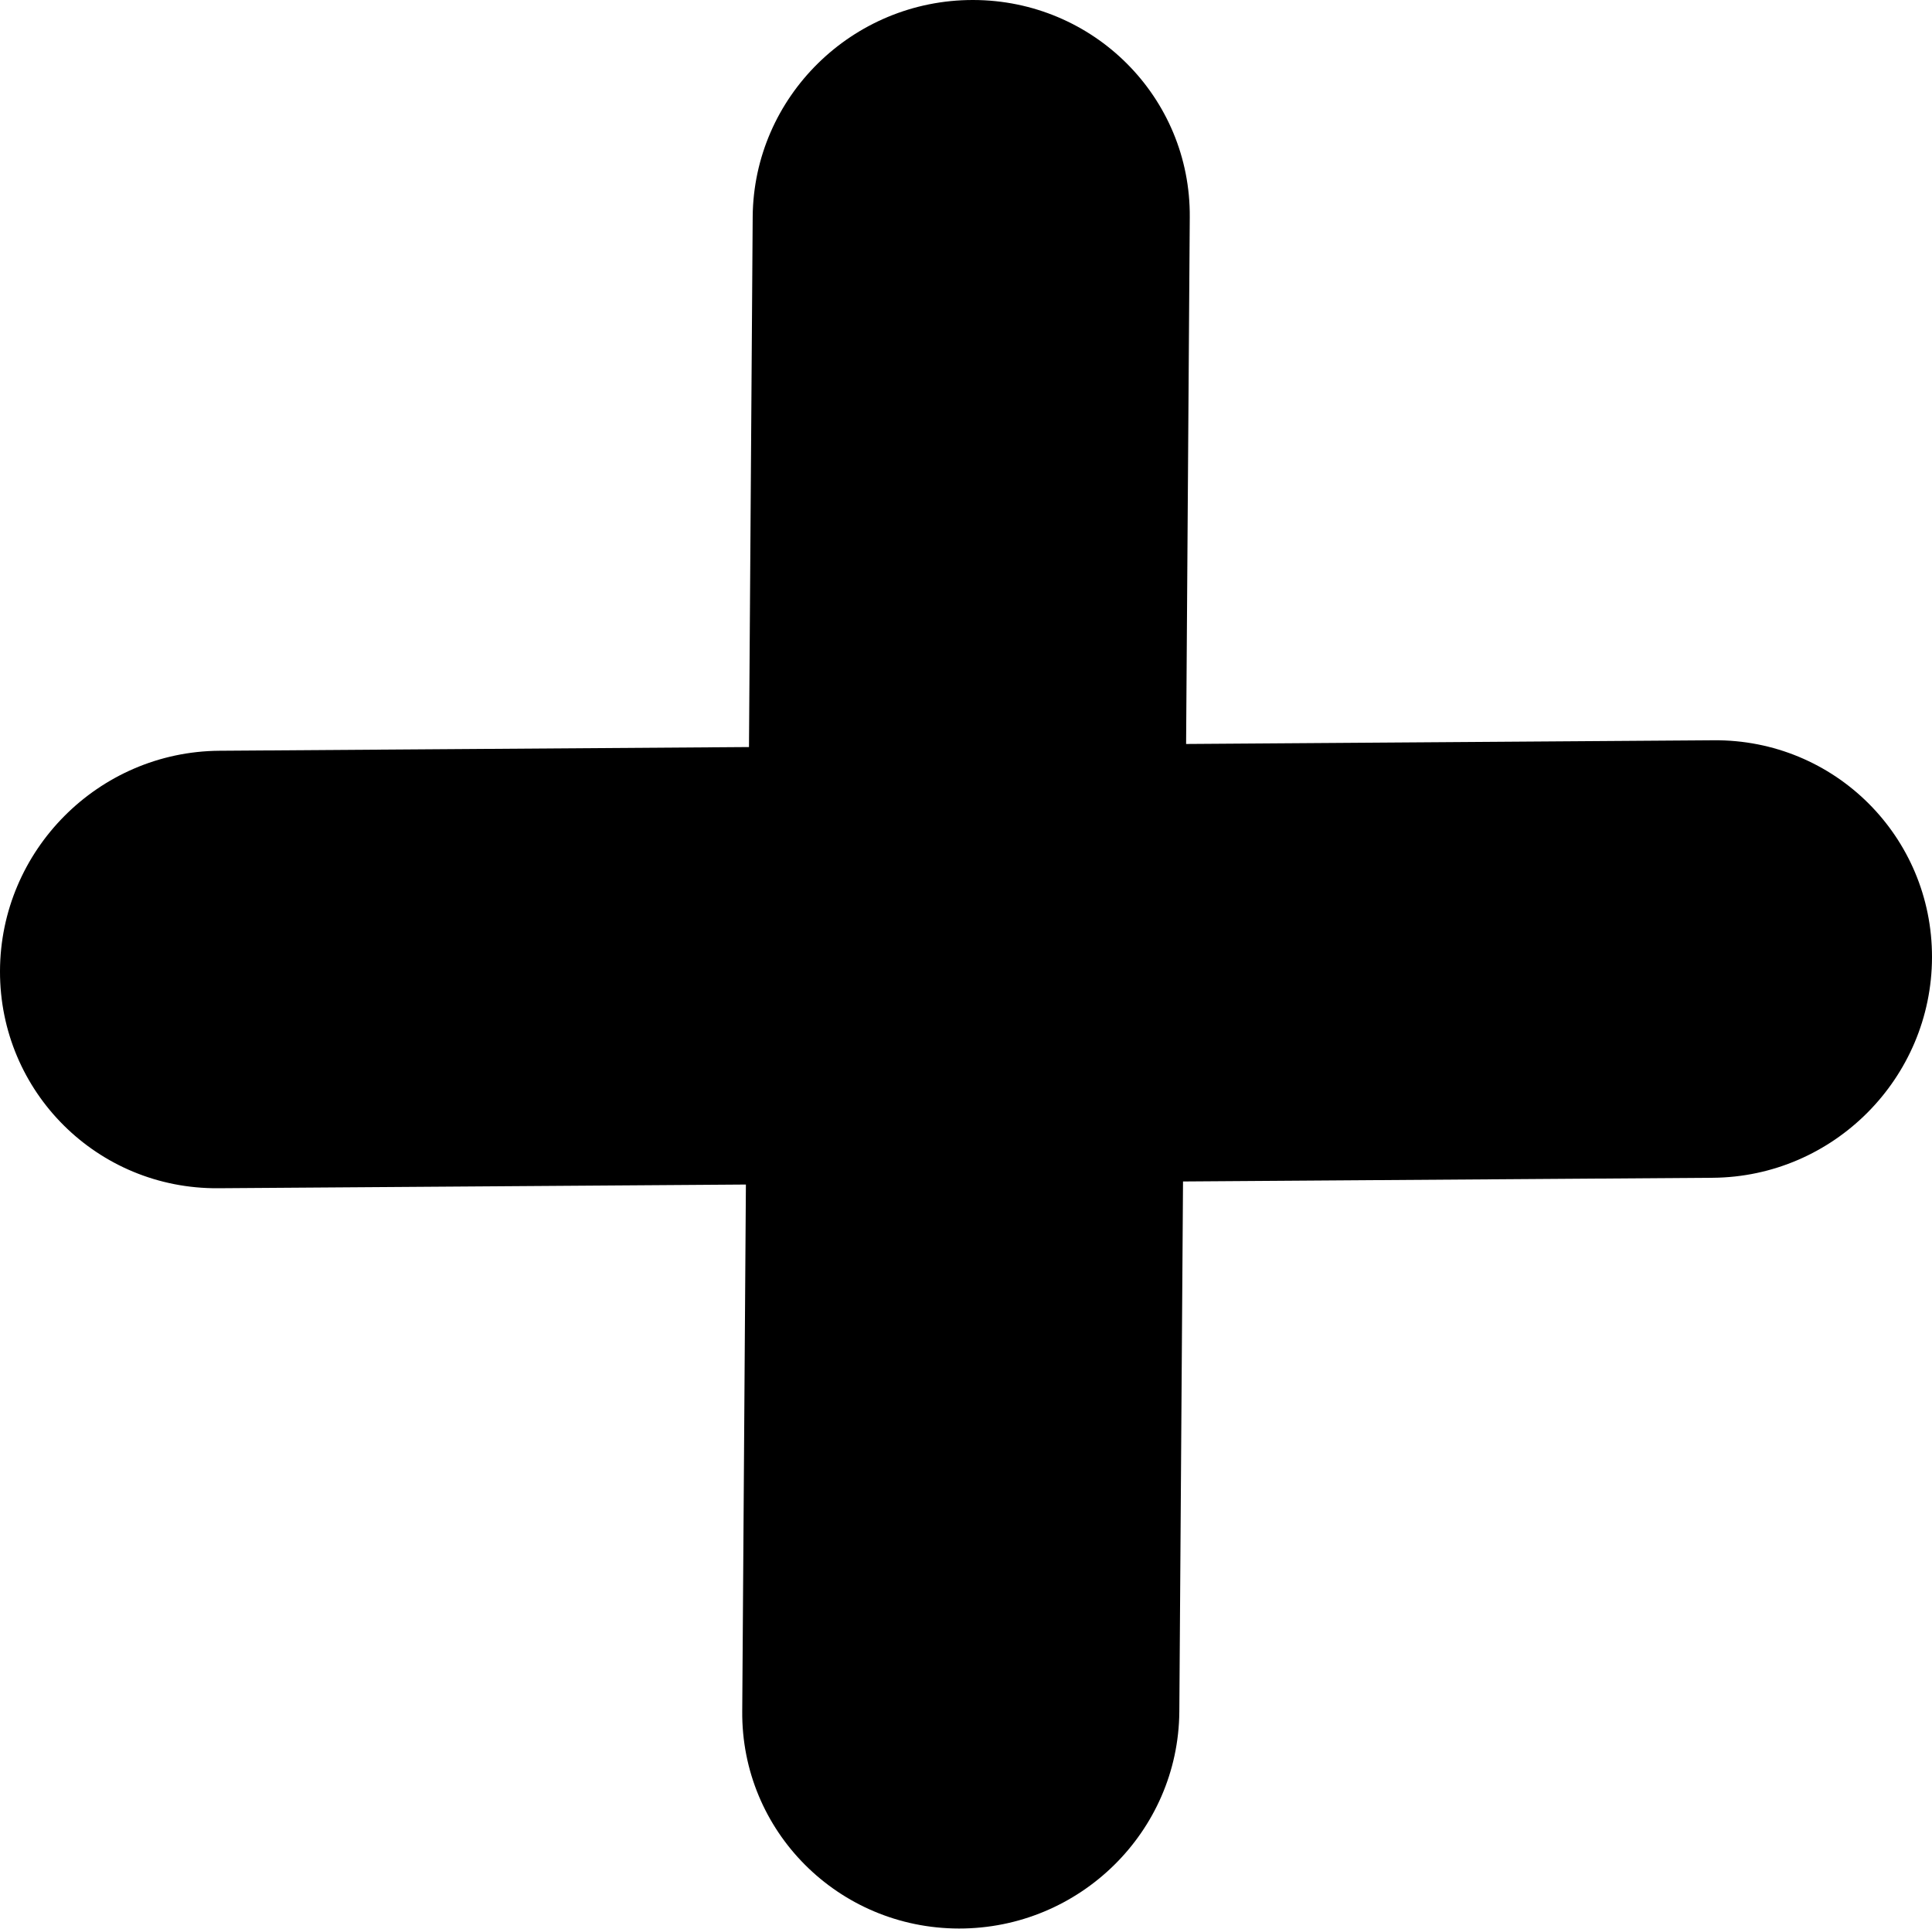
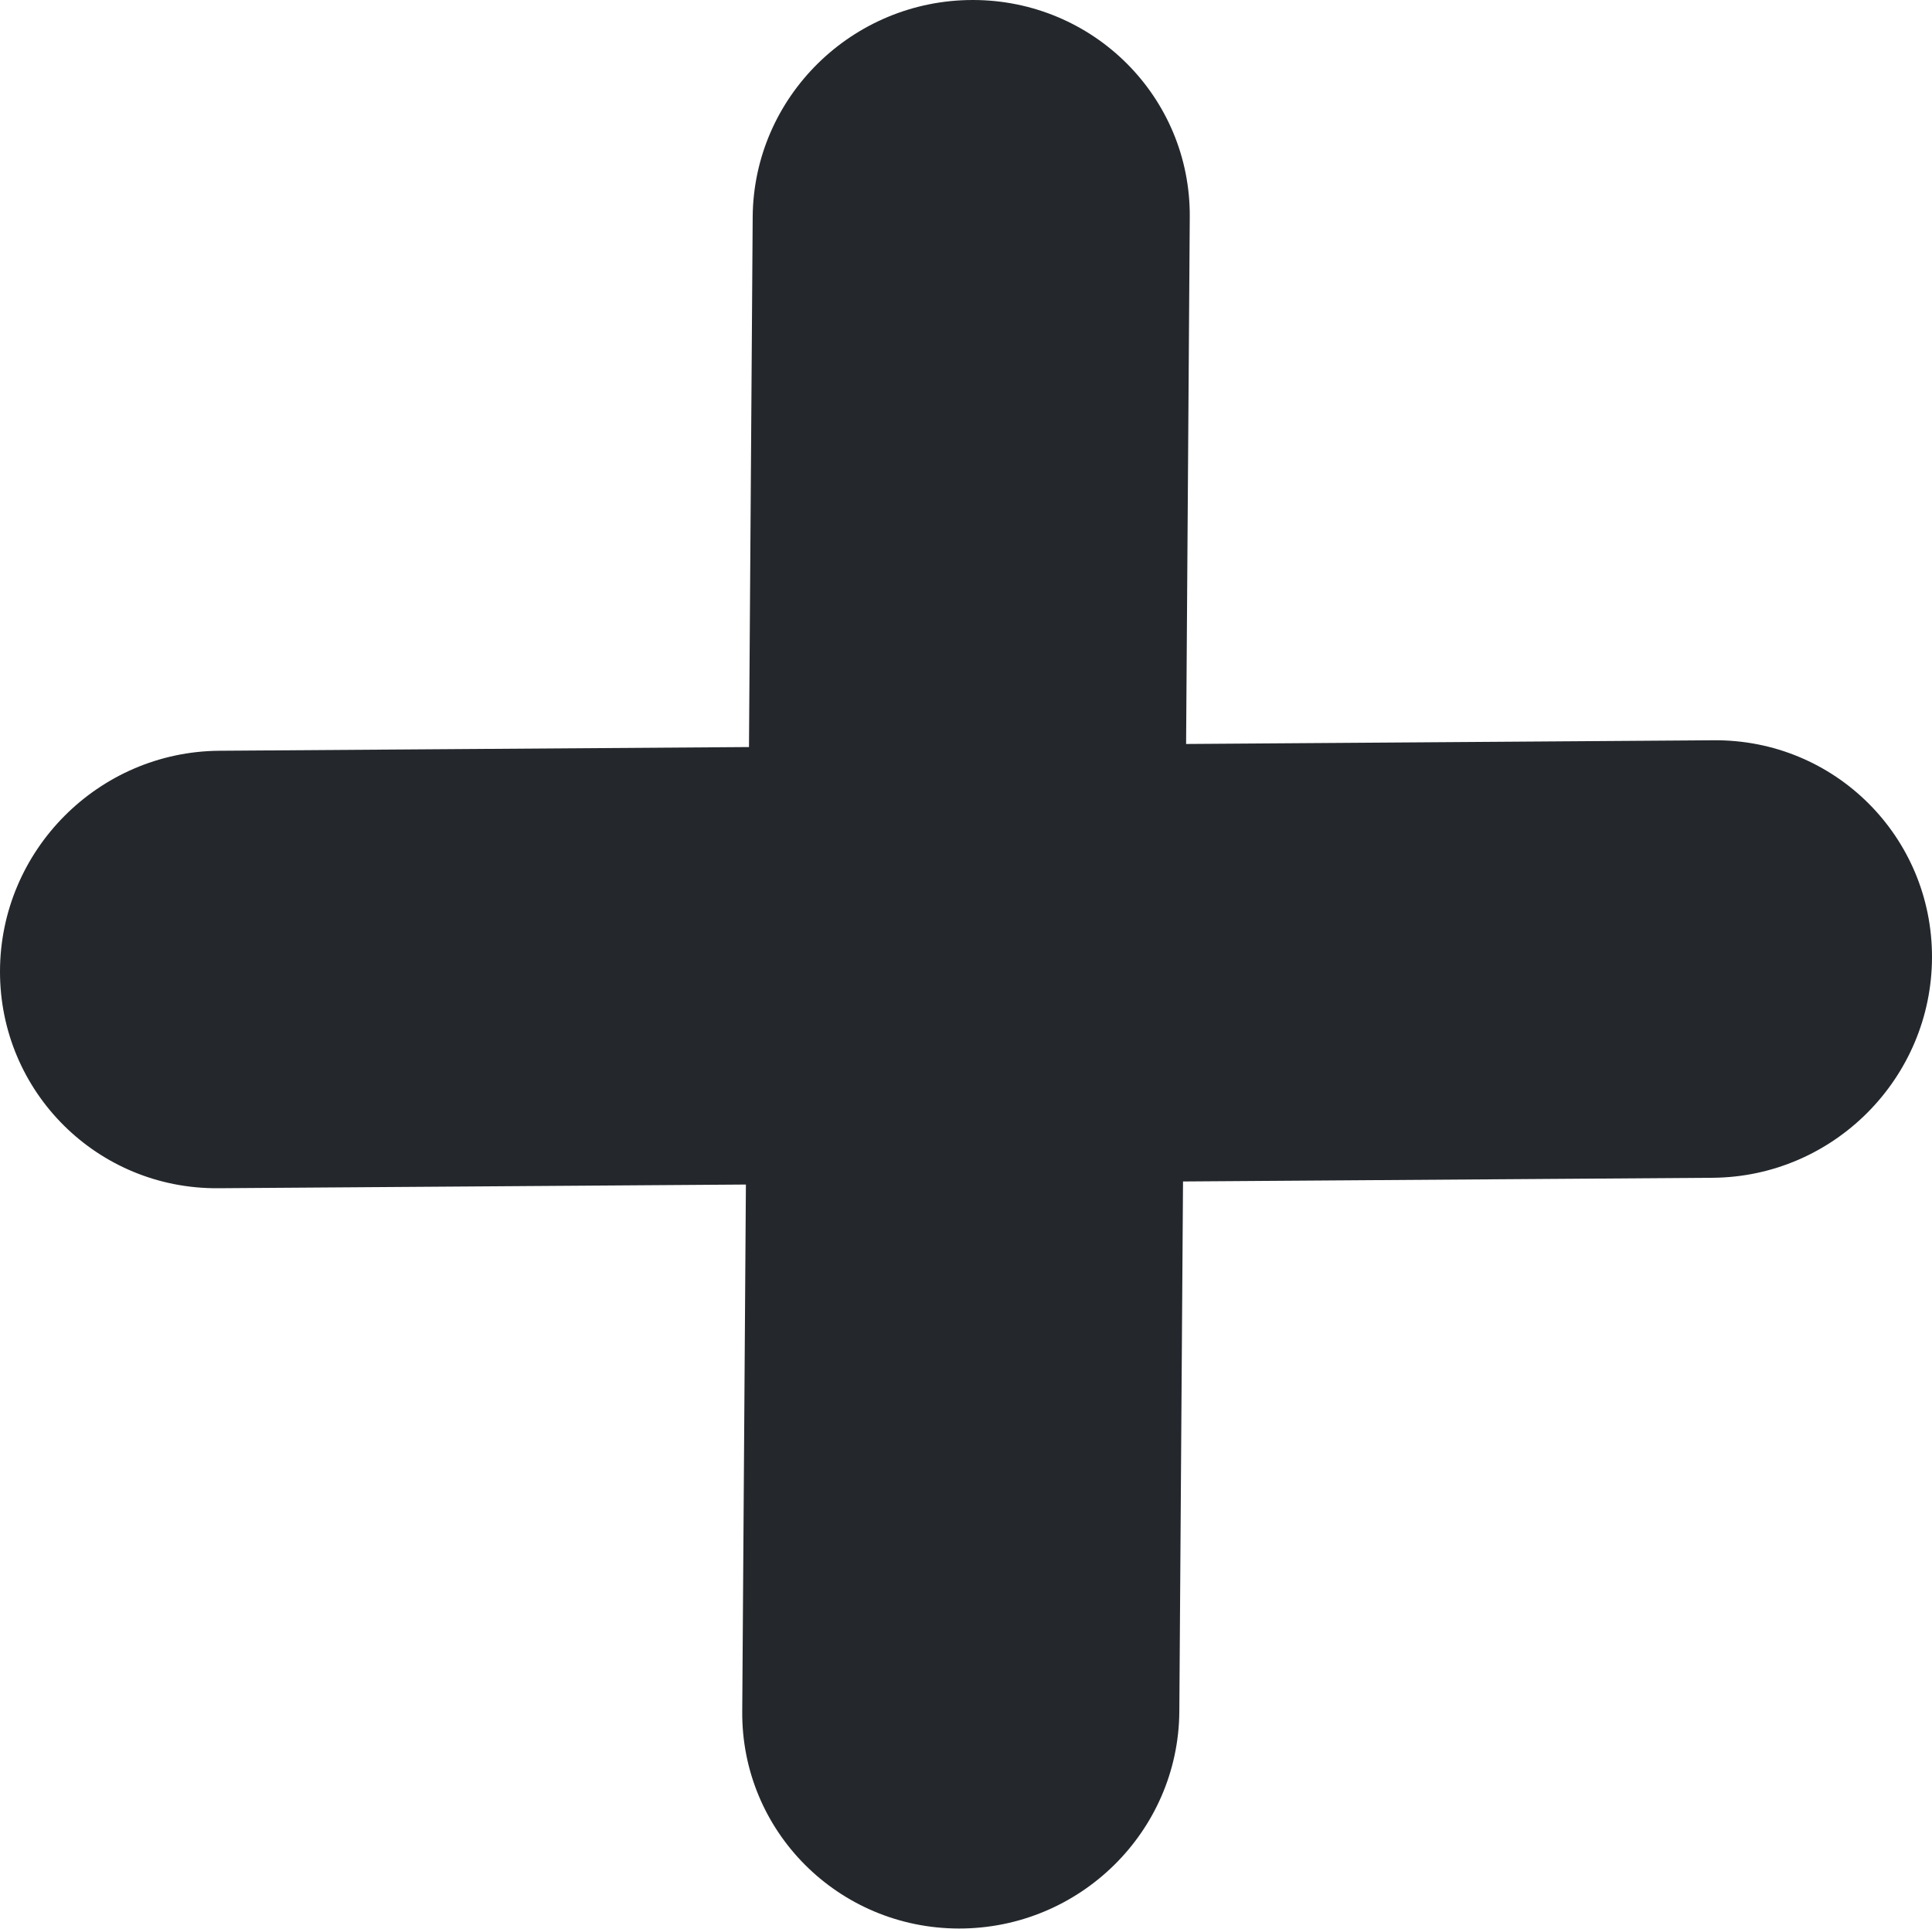
<svg xmlns="http://www.w3.org/2000/svg" version="1.1" id="Layer_1" x="0px" y="0px" width="122.875px" height="122.648px" viewBox="0 0 122.875 122.648" enable-background="new 0 0 122.875 122.648" xml:space="preserve">
  <g>
-     <path fill-rule="evenodd" clip-rule="evenodd" d="M108.993,47.079c7.683-0.059,13.898,6.12,13.882,13.805 c-0.018,7.683-6.26,13.959-13.942,14.019L75.24,75.138l-0.235,33.73c-0.063,7.619-6.338,13.789-14.014,13.78 c-7.678-0.01-13.848-6.197-13.785-13.818l0.233-33.497l-33.558,0.235C6.2,75.628-0.016,69.448,0,61.764 c0.018-7.683,6.261-13.959,13.943-14.018l33.692-0.236l0.236-33.73C47.935,6.161,54.209-0.009,61.885,0 c7.678,0.009,13.848,6.197,13.784,13.818l-0.233,33.497L108.993,47.079L108.993,47.079z" />
+     <path fill-rule="evenodd" clip-rule="evenodd" d="M108.993,47.079c7.683-0.059,13.898,6.12,13.882,13.805 c-0.018,7.683-6.26,13.959-13.942,14.019L75.24,75.138l-0.235,33.73c-0.063,7.619-6.338,13.789-14.014,13.78 c-7.678-0.01-13.848-6.197-13.785-13.818l0.233-33.497l-33.558,0.235C6.2,75.628-0.016,69.448,0,61.764 c0.018-7.683,6.261-13.959,13.943-14.018l33.692-0.236l0.236-33.73C47.935,6.161,54.209-0.009,61.885,0 c7.678,0.009,13.848,6.197,13.784,13.818l-0.233,33.497L108.993,47.079L108.993,47.079z" fill="#24282c" />
  </g>
</svg>
